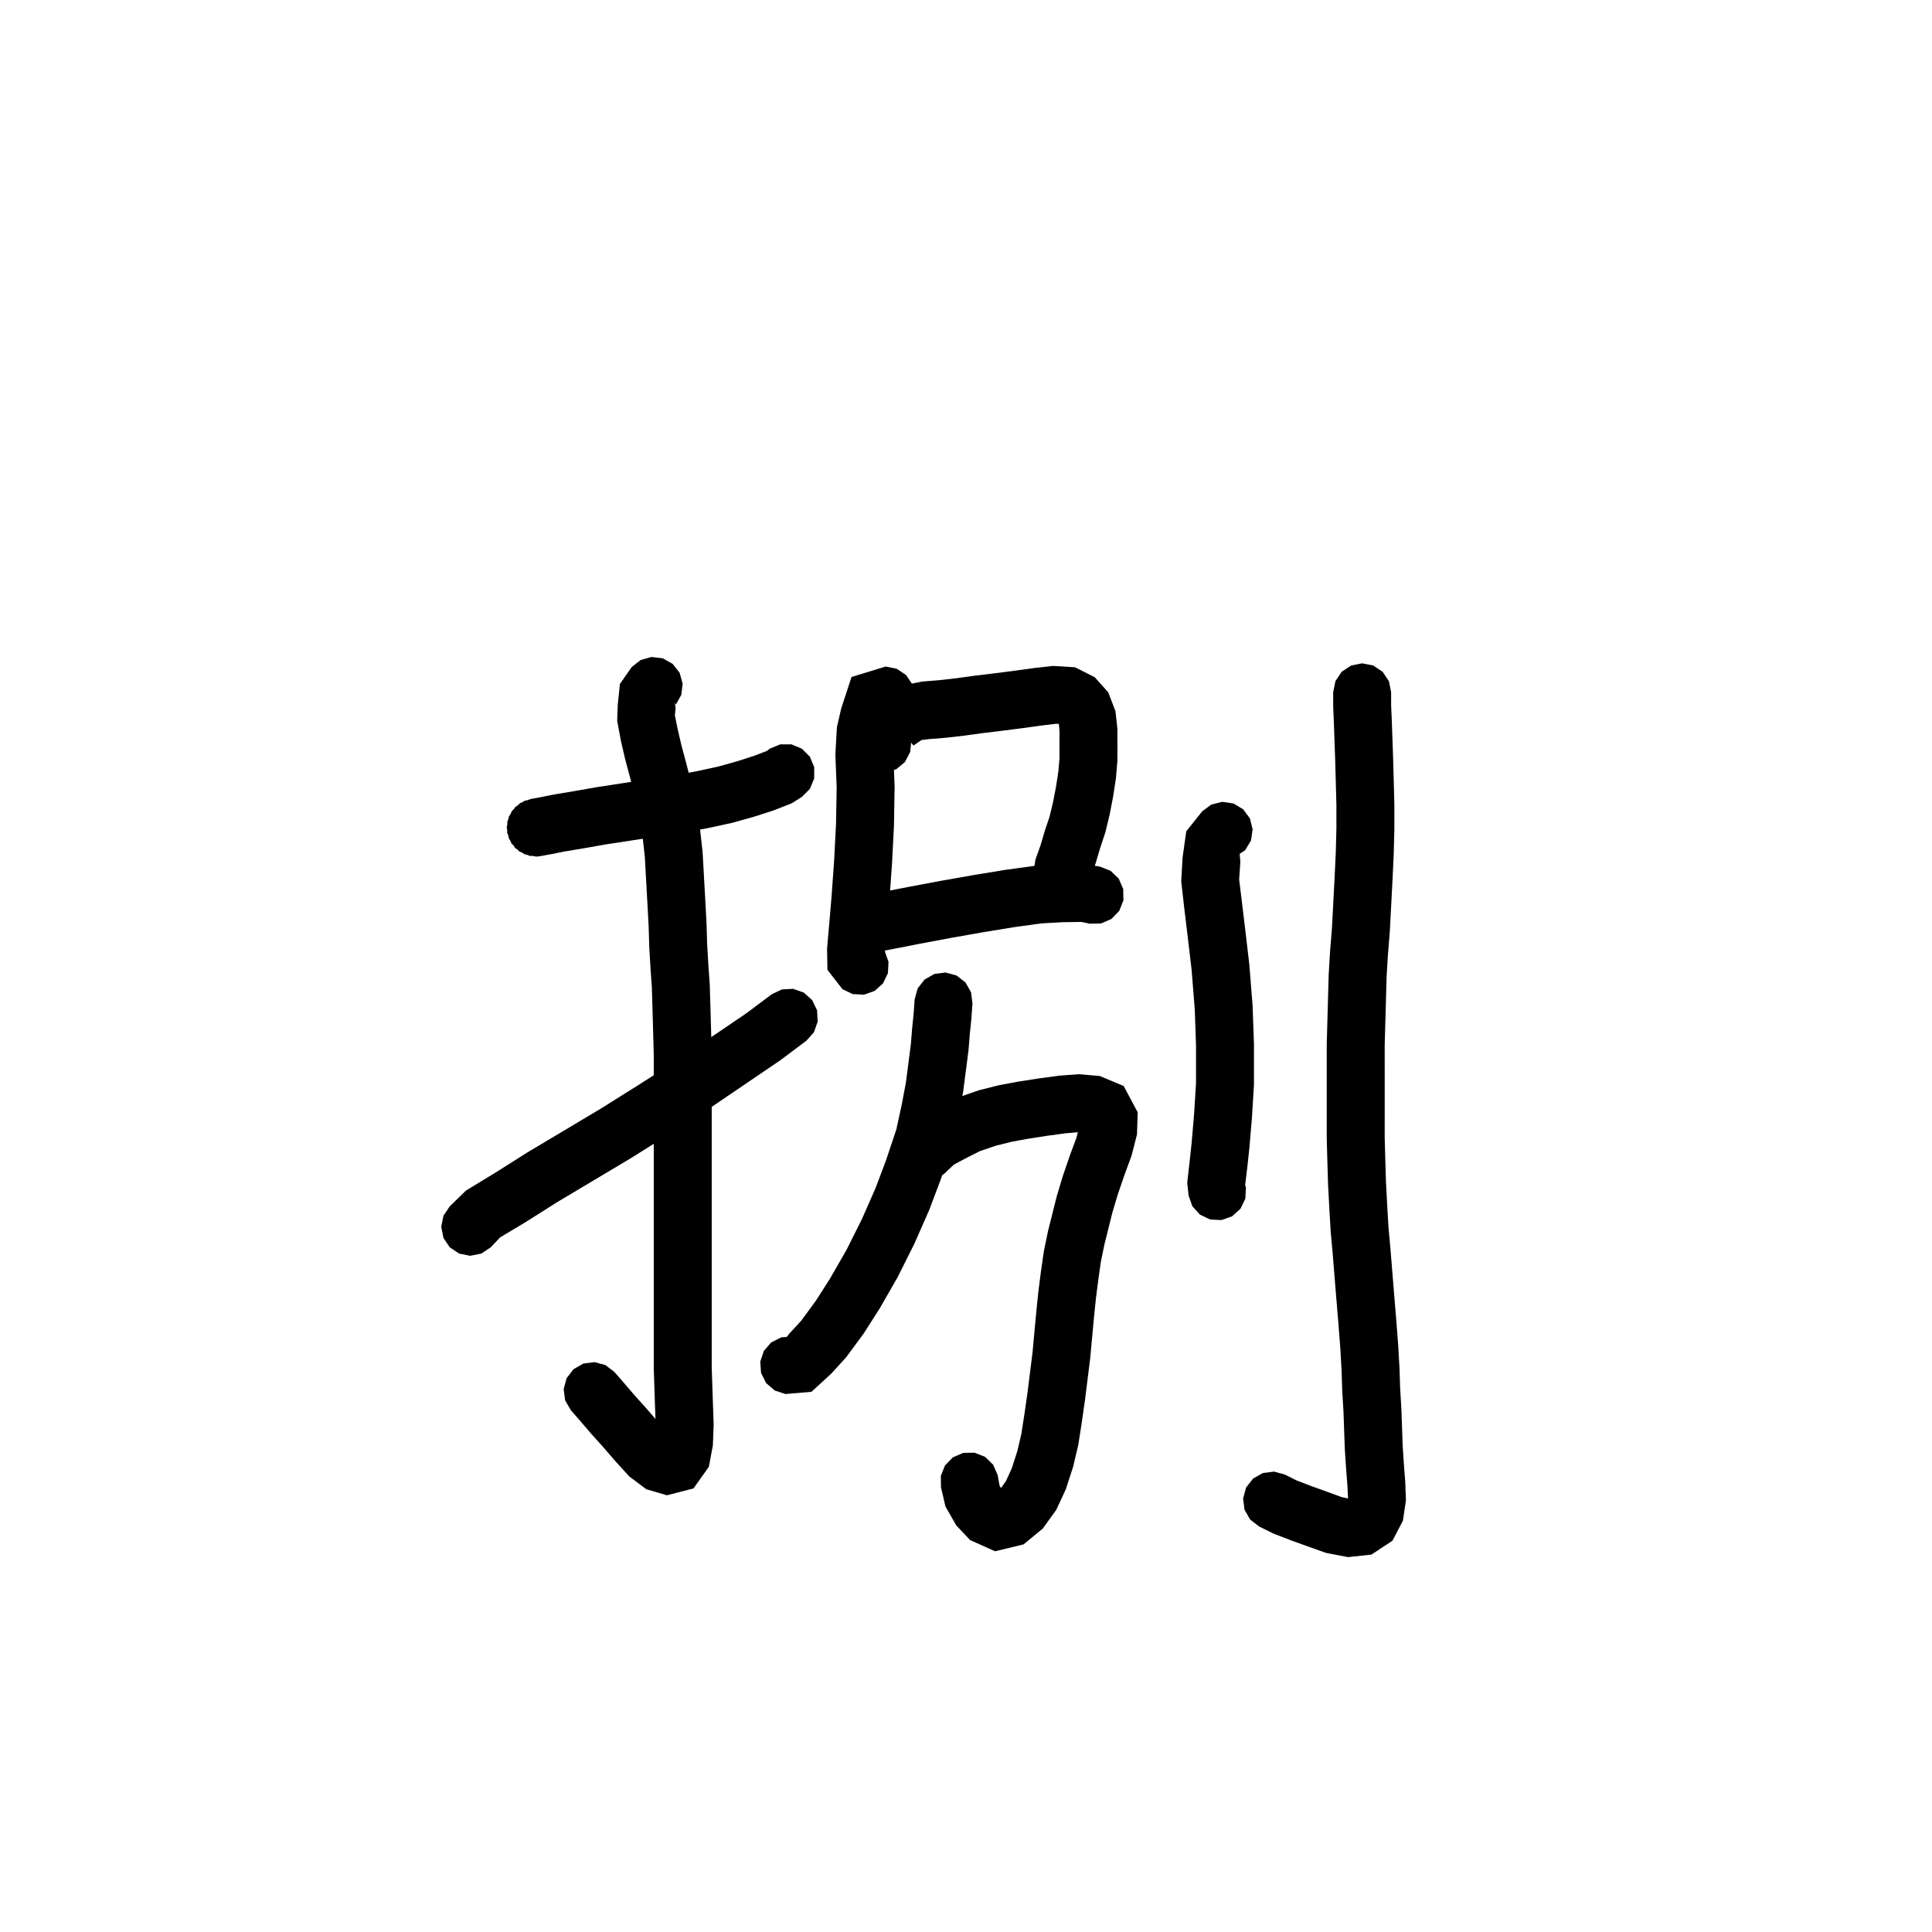
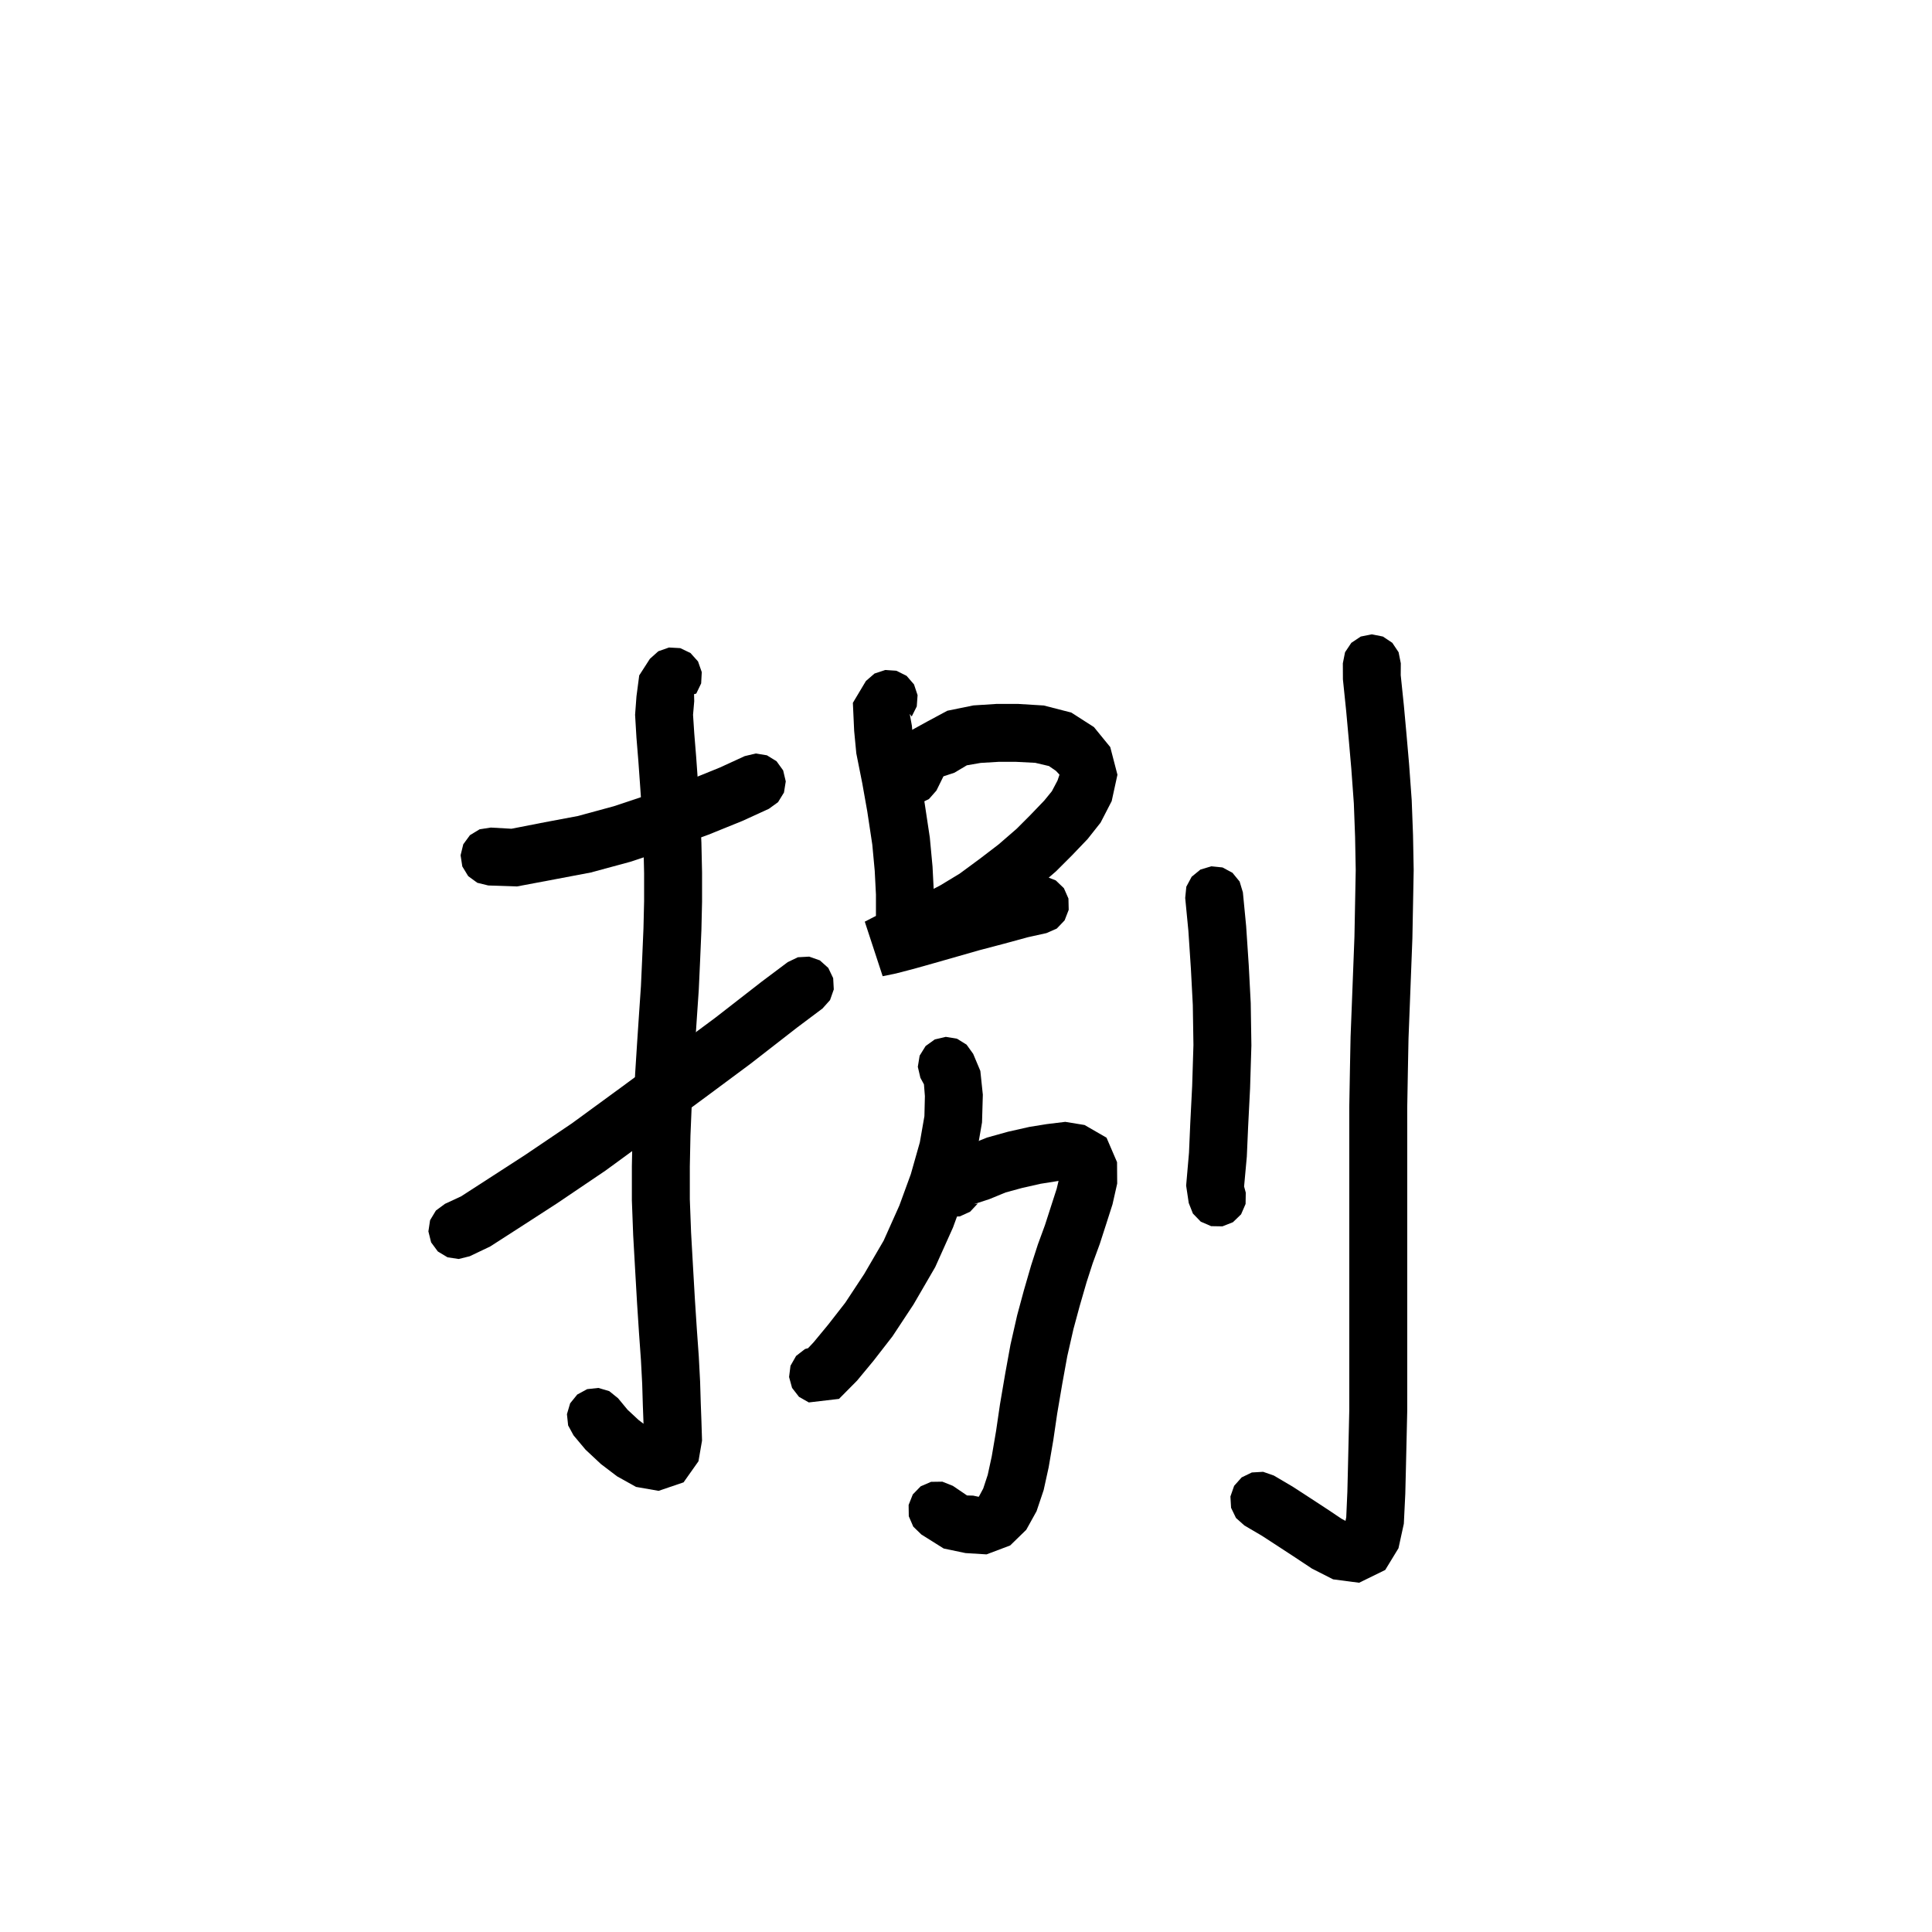
<svg xmlns="http://www.w3.org/2000/svg" viewBox="0 0 300 300" width="300" height="300">
-   <path d="M 83.516 124 L 83.182 124 L 81.46 124.343 L 80 125.318 L 79.025 126.778 L 78.682 128.5 L 79.025 130.222 L 80 131.682 L 81.46 132.657 L 83.182 133 L 83.516 133 L 85.238 132.657 L 86.698 131.682 L 87.673 130.222 L 88.016 128.5 L 87.673 126.778 L 86.698 125.318 L 85.238 124.343 Z M 83.995 132.926 L 85.667 132.619 L 87.613 132.229 L 90.578 131.735 L 93.946 131.14 L 97.8 130.548 L 101.691 129.949 L 105.746 129.34 L 109.787 128.615 L 113.692 127.769 L 117.109 126.81 L 120.112 125.844 L 122.932 124.738 L 124.512 123.744 L 125.755 122.504 L 126.428 120.883 L 126.43 119.127 L 125.76 117.504 L 124.52 116.261 L 122.898 115.587 L 121.142 115.586 L 119.519 116.256 L 119.1 116.595 L 117.119 117.356 L 114.523 118.19 L 111.539 119.031 L 108.044 119.785 L 104.285 120.46 L 100.34 121.051 L 96.431 121.652 L 92.486 122.26 L 89.053 122.865 L 86.018 123.371 L 83.964 123.781 L 82.369 124.074 L 80.737 124.722 L 79.478 125.945 L 78.782 127.557 L 78.756 129.313 L 79.404 130.945 L 80.627 132.204 L 82.24 132.9 Z" fill="black" fill-rule="nonzero" />
-   <path d="M 98.099 103.571 L 96.26 106.204 L 95.922 109.466 L 95.834 111.907 L 96.413 115.031 L 97.05 117.791 L 97.863 120.842 L 98.634 123.827 L 99.295 126.942 L 99.757 129.708 L 100.131 133.074 L 100.323 136.55 L 100.522 140.146 L 100.72 143.793 L 100.82 147.101 L 101.025 150.59 L 101.221 153.317 L 101.318 156.63 L 101.417 160.123 L 101.516 163.862 L 101.516 167.3 L 101.516 171.1 L 101.516 174 L 101.516 177.3 L 101.516 180.6 L 101.516 183.8 L 101.516 187 L 101.516 190.4 L 101.516 193 L 101.516 195.6 L 101.516 198.3 L 101.516 201 L 101.516 203.8 L 101.516 206.8 L 101.516 209.6 L 101.516 212.478 L 101.618 215.55 L 101.718 218.555 L 101.816 221.2 L 101.737 223.561 L 101.559 224.841 L 102.346 223.877 L 104.274 223.214 L 104.679 223.354 L 103.905 222.728 L 102.288 220.92 L 100.392 218.725 L 98.597 216.731 L 96.586 214.39 L 95.402 213.037 L 94.01 211.966 L 92.315 211.51 L 90.574 211.737 L 89.052 212.613 L 87.982 214.005 L 87.526 215.701 L 87.753 217.442 L 88.629 218.963 L 89.779 220.277 L 91.834 222.669 L 93.639 224.675 L 95.544 226.88 L 97.726 229.272 L 100.352 231.246 L 103.557 232.186 L 107.685 231.123 L 110.072 227.759 L 110.694 224.439 L 110.816 221.2 L 110.713 218.245 L 110.613 215.25 L 110.515 212.322 L 110.516 209.6 L 110.516 206.8 L 110.516 203.8 L 110.516 201 L 110.516 198.3 L 110.516 195.6 L 110.516 193 L 110.516 190.4 L 110.516 187 L 110.516 183.8 L 110.516 180.6 L 110.516 177.3 L 110.516 174 L 110.516 171.1 L 110.516 167.3 L 110.515 163.738 L 110.414 159.877 L 110.314 156.37 L 110.21 152.883 L 110.006 150.01 L 109.811 146.699 L 109.712 143.407 L 109.509 139.654 L 109.309 136.05 L 109.1 132.326 L 108.674 128.492 L 108.136 125.258 L 107.397 121.773 L 106.568 118.558 L 105.781 115.609 L 105.218 113.169 L 104.797 111.093 L 104.91 109.934 L 104.771 109.13 L 104.932 109.429 L 105.793 107.898 L 106.002 106.155 L 105.529 104.464 L 104.444 103.083 L 102.914 102.223 L 101.17 102.013 L 99.48 102.487 Z" fill="black" fill-rule="nonzero" />
-   <path d="M 76.198 193.682 L 77.669 192.134 L 81.686 189.725 L 86.57 186.635 L 91.721 183.565 L 97.963 179.839 L 103.926 176.1 L 110.389 171.959 L 115.444 168.522 L 121.117 164.672 L 125.216 161.6 L 126.388 160.293 L 126.97 158.636 L 126.875 156.883 L 126.116 155.3 L 124.808 154.128 L 123.152 153.545 L 121.399 153.641 L 119.816 154.4 L 115.915 157.328 L 110.387 161.078 L 105.442 164.441 L 99.106 168.5 L 93.268 172.161 L 87.11 175.835 L 81.861 178.965 L 76.946 182.075 L 72.362 184.866 L 69.834 187.318 L 68.858 188.778 L 68.516 190.5 L 68.858 192.222 L 69.834 193.682 L 71.294 194.657 L 73.016 195 L 74.738 194.657 Z" fill="black" fill-rule="nonzero" />
-   <path d="M 137.516 103.5 L 132.225 105.119 L 130.63 109.99 L 129.953 112.924 L 129.716 117.2 L 129.916 122.241 L 129.818 127.946 L 129.524 133.624 L 129.129 139.152 L 128.732 143.813 L 128.426 147.289 L 128.483 150.591 L 130.816 153.6 L 132.399 154.359 L 134.152 154.455 L 135.808 153.872 L 137.116 152.7 L 137.875 151.117 L 137.97 149.364 L 137.388 147.707 L 136.216 146.4 L 137.215 148.409 L 137.405 147.911 L 137.699 144.587 L 138.102 139.848 L 138.507 134.176 L 138.813 128.254 L 138.915 122.159 L 138.716 117.2 L 138.879 114.076 L 139.401 112.01 L 139.139 110.881 L 137.516 112.5 L 139.238 112.157 L 140.698 111.182 L 141.673 109.722 L 142.016 108 L 141.673 106.278 L 140.698 104.818 L 139.238 103.843 Z" fill="black" fill-rule="nonzero" />
-   <path d="M 141.333 116.77 L 141.484 115.319 L 141.843 115.766 L 143.096 114.913 L 144.285 114.764 L 146.646 114.579 L 149.474 114.265 L 152.392 113.863 L 155.674 113.465 L 158.81 113.061 L 161.684 112.664 L 163.903 112.396 L 164.913 112.387 L 164.442 112.244 L 164.344 112.094 L 164.423 112.376 L 164.521 113.614 L 164.516 115.6 L 164.52 117.709 L 164.348 119.764 L 163.982 122.133 L 163.517 124.551 L 162.989 126.764 L 162.223 129.051 L 161.571 131.272 L 160.778 133.486 L 160.521 135.223 L 160.949 136.926 L 161.996 138.336 L 163.502 139.238 L 165.239 139.494 L 166.942 139.067 L 168.352 138.02 L 169.253 136.514 L 170.127 134.062 L 170.809 131.749 L 171.642 129.236 L 172.314 126.449 L 172.85 123.667 L 173.284 120.836 L 173.512 118.091 L 173.516 115.6 L 173.511 113.186 L 173.208 110.424 L 172.087 107.506 L 169.989 105.156 L 166.918 103.613 L 163.528 103.404 L 160.547 103.736 L 157.621 104.139 L 154.557 104.535 L 151.24 104.937 L 148.357 105.335 L 145.785 105.621 L 143.146 105.836 L 139.936 106.487 L 137.589 107.834 L 134.214 110.014 L 132.698 114.23 L 132.541 115.979 L 133.065 117.655 L 134.19 119.003 L 135.746 119.817 L 137.495 119.974 L 139.17 119.451 L 140.518 118.325 Z" fill="black" fill-rule="nonzero" />
-   <path d="M 134.607 139.634 L 134.204 148.124 L 136.216 147.828 L 138.873 147.318 L 142.96 146.52 L 147.721 145.627 L 152.77 144.736 L 157.585 143.95 L 161.763 143.378 L 165.068 143.197 L 167.918 143.159 L 169.211 143.427 L 170.966 143.398 L 172.577 142.7 L 173.798 141.438 L 174.443 139.805 L 174.414 138.049 L 173.715 136.439 L 172.454 135.218 L 170.821 134.573 L 168.447 134.174 L 164.763 134.203 L 160.868 134.422 L 156.246 135.05 L 151.261 135.864 L 146.111 136.773 L 141.271 137.68 L 137.158 138.482 L 134.616 138.972 L 131.494 139.542 L 132.424 148.366 L 134.178 148.451 L 135.831 147.859 L 137.131 146.679 L 137.881 145.091 L 137.967 143.338 L 137.374 141.685 L 136.195 140.384 Z" fill="black" fill-rule="nonzero" />
-   <path d="M 142.027 155.179 L 141.866 157.444 L 141.634 159.693 L 141.441 162.121 L 141.053 165.124 L 140.673 168.081 L 140.007 171.596 L 139.185 175.376 L 137.574 180.198 L 135.953 184.491 L 133.843 189.286 L 131.45 194.074 L 128.861 198.578 L 126.704 201.955 L 124.414 205.074 L 122.558 207.095 L 121.694 208.216 L 123.074 207.535 L 121.323 207.661 L 119.753 208.448 L 118.604 209.776 L 118.05 211.442 L 118.177 213.193 L 118.964 214.763 L 120.291 215.912 L 121.957 216.465 L 126.004 216.117 L 129.073 213.305 L 131.418 210.726 L 134.127 207.045 L 136.57 203.222 L 139.382 198.326 L 141.988 193.114 L 144.278 187.909 L 146.057 183.202 L 147.846 177.824 L 148.824 173.404 L 149.558 169.519 L 149.979 166.276 L 150.39 163.079 L 150.597 160.507 L 150.832 158.223 L 151.004 155.821 L 150.785 154.079 L 149.916 152.553 L 148.53 151.476 L 146.836 151.011 L 145.094 151.23 L 143.568 152.099 L 142.491 153.486 Z" fill="black" fill-rule="nonzero" />
-   <path d="M 146.556 182.317 L 148.123 180.834 L 150.104 179.786 L 152.141 178.756 L 154.602 177.912 L 157.075 177.297 L 159.568 176.837 L 162.662 176.353 L 165.504 175.973 L 167.516 175.8 L 169.054 175.917 L 168.75 175.569 L 167.766 174.074 L 167.679 174.645 L 167.123 176.749 L 166.176 179.291 L 165.033 182.618 L 164.078 185.803 L 163.35 188.709 L 162.727 191.206 L 162.083 194.322 L 161.656 197.295 L 161.246 200.479 L 160.937 203.459 L 160.635 206.686 L 160.341 209.918 L 159.95 213.042 L 159.556 216.201 L 159.065 219.636 L 158.598 222.645 L 157.981 225.292 L 157.117 227.98 L 156.214 229.958 L 155.302 231.255 L 154.494 231.986 L 155.323 231.918 L 156.196 232.062 L 155.742 231.536 L 155.221 230.731 L 154.916 229.057 L 154.22 227.445 L 152.96 226.222 L 151.328 225.574 L 149.573 225.6 L 147.961 226.296 L 146.738 227.555 L 146.09 229.187 L 146.116 230.943 L 146.81 233.935 L 148.489 236.864 L 150.635 239.138 L 154.508 240.882 L 158.937 239.814 L 161.929 237.345 L 164.018 234.442 L 165.514 231.22 L 166.65 227.708 L 167.434 224.355 L 167.966 220.964 L 168.476 217.399 L 168.881 214.158 L 169.29 210.882 L 169.597 207.514 L 169.894 204.34 L 170.185 201.521 L 170.575 198.505 L 170.948 195.878 L 171.505 193.194 L 172.081 190.891 L 172.754 188.197 L 173.598 185.382 L 174.655 182.309 L 175.708 179.451 L 176.552 176.155 L 176.665 172.726 L 174.482 168.631 L 170.777 167.083 L 167.516 166.8 L 164.528 167.027 L 161.369 167.447 L 158.064 167.963 L 155.156 168.503 L 152.03 169.288 L 148.69 170.444 L 145.928 171.814 L 142.908 173.499 L 140.475 175.683 L 139.437 177.099 L 139.02 178.805 L 139.287 180.54 L 140.198 182.041 L 141.615 183.079 L 143.32 183.496 L 145.055 183.228 Z" fill="black" fill-rule="nonzero" />
-   <path d="M 186.686 125.973 L 184.203 129.083 L 183.628 133.169 L 183.418 136.836 L 183.847 140.632 L 184.447 145.631 L 185.036 150.632 L 185.523 156.762 L 185.716 162.276 L 185.717 168.177 L 185.428 172.873 L 185.035 177.482 L 184.744 180.198 L 184.354 183.624 L 184.561 185.636 L 185.143 187.293 L 186.316 188.6 L 187.899 189.359 L 189.652 189.455 L 191.308 188.872 L 192.616 187.7 L 193.375 186.117 L 193.47 184.364 L 193.344 184.042 L 193.687 181.202 L 193.996 178.318 L 194.404 173.527 L 194.714 168.423 L 194.715 162.124 L 194.508 156.238 L 193.995 149.768 L 193.384 144.569 L 192.784 139.568 L 192.414 136.564 L 192.603 133.831 L 192.495 132.584 L 193.345 132.027 L 194.25 130.522 L 194.511 128.786 L 194.086 127.082 L 193.043 125.67 L 191.538 124.765 L 189.802 124.505 L 188.098 124.929 Z" fill="black" fill-rule="nonzero" />
-   <path d="M 207.016 107.5 L 207.017 109.769 L 207.119 112.075 L 207.218 114.958 L 207.318 117.741 L 207.417 121.323 L 207.516 124.96 L 207.516 128.642 L 207.419 132.433 L 207.221 136.575 L 207.022 140.363 L 206.826 144.101 L 206.527 147.784 L 206.32 151.305 L 206.217 154.873 L 206.117 158.475 L 206.016 162.141 L 206.016 166.2 L 206.016 169.8 L 206.016 173.3 L 206.016 176.863 L 206.118 180.53 L 206.22 183.89 L 206.423 187.75 L 206.628 191.235 L 206.932 194.584 L 207.23 198.264 L 207.531 201.969 L 207.83 205.559 L 208.126 209.403 L 208.32 212.804 L 208.42 215.907 L 208.621 219.314 L 208.718 222.158 L 208.822 225.032 L 209.027 228.121 L 209.224 230.67 L 209.32 232.6 L 209.189 233.664 L 209.41 233.359 L 210.273 232.805 L 209.915 232.81 L 208.329 232.467 L 206.14 231.666 L 203.687 230.783 L 201.31 229.873 L 199.528 228.975 L 197.835 228.511 L 196.093 228.731 L 194.567 229.6 L 193.491 230.988 L 193.027 232.681 L 193.247 234.423 L 194.116 235.948 L 195.503 237.025 L 197.721 238.127 L 200.545 239.217 L 203.091 240.134 L 205.902 241.133 L 209.316 241.79 L 212.958 241.395 L 216.221 239.241 L 217.842 236.136 L 218.311 233 L 218.208 230.13 L 218.004 227.479 L 217.81 224.568 L 217.713 221.842 L 217.611 218.886 L 217.411 215.493 L 217.311 212.396 L 217.105 208.797 L 216.801 204.841 L 216.5 201.231 L 216.201 197.536 L 215.899 193.816 L 215.603 190.565 L 215.409 187.25 L 215.212 183.51 L 215.114 180.27 L 215.015 176.737 L 215.016 173.3 L 215.016 169.8 L 215.016 166.2 L 215.015 162.259 L 215.114 158.725 L 215.214 155.127 L 215.311 151.695 L 215.505 148.416 L 215.806 144.699 L 216.009 140.837 L 216.21 137.025 L 216.413 132.767 L 216.515 128.758 L 216.515 124.84 L 216.414 121.077 L 216.313 117.459 L 216.213 114.642 L 216.112 111.725 L 216.014 109.564 L 216.016 107.5 L 215.673 105.778 L 214.698 104.318 L 213.238 103.343 L 211.516 103 L 209.794 103.343 L 208.334 104.318 L 207.358 105.778 Z" fill="black" fill-rule="nonzero" />
+   <path d="M 75.82 137.496 L 80.278 137.646 L 86.256 136.521 L 91.733 135.483 L 97.919 133.807 L 104.093 131.751 L 110.022 129.603 L 115.288 127.469 L 119.391 125.591 L 120.813 124.562 L 121.734 123.067 L 122.013 121.333 L 121.606 119.625 L 120.578 118.202 L 119.082 117.282 L 117.349 117.003 L 115.641 117.409 L 111.743 119.197 L 106.809 121.197 L 101.139 123.249 L 95.313 125.193 L 89.698 126.717 L 84.575 127.679 L 79.42 128.687 L 76.211 128.504 L 74.476 128.772 L 72.975 129.683 L 71.937 131.099 L 71.52 132.805 L 71.787 134.54 L 72.698 136.041 L 74.115 137.079 Z" fill="black" fill-rule="nonzero" />
+   <path d="M 100.916 102.3 L 99.259 104.874 L 98.832 108.116 L 98.616 111 L 98.827 114.525 L 99.129 118.241 L 99.427 122.413 L 99.723 126.752 L 99.918 131.15 L 100.016 135.55 L 100.016 139.949 L 99.918 144.15 L 99.72 148.802 L 99.523 153.145 L 99.226 157.497 L 98.925 162.007 L 98.622 166.753 L 98.42 171.205 L 98.218 176.061 L 98.116 181.055 L 98.116 186.386 L 98.321 191.812 L 98.623 197.157 L 98.924 202.375 L 99.226 207.006 L 99.524 211.181 L 99.72 214.89 L 99.818 218.15 L 99.919 220.864 L 100.02 223.309 L 99.975 223.895 L 100.688 223.021 L 101.966 222.502 L 102.068 222.514 L 100.812 221.756 L 99.124 220.466 L 97.447 218.903 L 95.973 217.119 L 94.607 216.016 L 92.923 215.518 L 91.177 215.704 L 89.635 216.543 L 88.531 217.909 L 88.034 219.593 L 88.219 221.339 L 89.059 222.881 L 90.918 225.097 L 93.308 227.334 L 95.819 229.244 L 98.763 230.886 L 102.266 231.498 L 106.143 230.179 L 108.457 226.905 L 109.012 223.691 L 108.913 220.536 L 108.813 217.85 L 108.712 214.51 L 108.507 210.619 L 108.205 206.394 L 107.907 201.825 L 107.608 196.643 L 107.311 191.388 L 107.115 186.214 L 107.115 181.145 L 107.213 176.339 L 107.411 171.595 L 107.609 167.247 L 107.906 162.593 L 108.205 158.103 L 108.508 153.655 L 108.711 149.198 L 108.913 144.45 L 109.015 140.051 L 109.015 135.45 L 108.913 130.85 L 108.709 126.248 L 108.405 121.787 L 108.103 117.559 L 107.804 113.875 L 107.616 111 L 107.799 108.884 L 107.772 107.793 L 108.116 107.7 L 108.875 106.117 L 108.97 104.364 L 108.388 102.707 L 107.216 101.4 L 105.632 100.641 L 103.879 100.545 L 102.223 101.128 Z" fill="black" fill-rule="nonzero" />
+   <path d="M 72.932 195.072 L 76.113 193.555 L 81.357 190.18 L 86.505 186.849 L 94.006 181.78 L 101.879 176.027 L 109.892 170.118 L 116.54 165.181 L 123.756 159.569 L 127.716 156.6 L 128.888 155.293 L 129.47 153.636 L 129.375 151.883 L 128.616 150.3 L 127.308 149.128 L 125.652 148.545 L 123.899 148.641 L 122.316 149.4 L 118.275 152.431 L 111.091 158.019 L 104.539 162.882 L 96.552 168.773 L 88.825 174.42 L 81.526 179.351 L 76.474 182.62 L 71.585 185.778 L 69.1 186.928 L 67.687 187.972 L 66.782 189.476 L 66.521 191.212 L 66.944 192.916 L 67.987 194.328 L 69.491 195.234 L 71.228 195.495 Z" fill="black" fill-rule="nonzero" />
+   <path d="M 134.464 105.737 L 132.433 109.136 L 132.634 113.503 L 132.969 116.993 L 133.894 121.635 L 134.674 126.025 L 135.45 131.158 L 135.828 135.228 L 136.017 138.918 L 136.016 142.5 L 136.016 144 L 136.358 145.722 L 137.334 147.182 L 138.794 148.157 L 140.516 148.5 L 142.238 148.157 L 143.698 147.182 L 144.673 145.722 L 145.016 144 L 145.016 142.5 L 145.014 138.682 L 144.804 134.572 L 144.381 130.042 L 143.557 124.575 L 142.737 119.965 L 141.862 115.607 L 141.598 112.697 L 141.265 110.864 L 141.568 111.263 L 142.355 109.693 L 142.481 107.942 L 141.927 106.276 L 140.778 104.948 L 139.209 104.161 L 137.457 104.035 L 135.791 104.588 Z" fill="black" fill-rule="nonzero" />
+   <path d="M 145.41 122.755 L 146.496 120.55 L 148.189 119.994 L 150.129 118.838 L 152.282 118.464 L 155.061 118.298 L 157.777 118.298 L 160.751 118.451 L 162.88 118.952 L 163.965 119.698 L 164.431 120.192 L 164.516 120.3 L 164.209 121.202 L 163.333 122.862 L 162.148 124.315 L 160 126.552 L 157.861 128.696 L 155.069 131.115 L 152.216 133.3 L 149.007 135.664 L 146.012 137.476 L 142.268 139.443 L 138.894 140.885 L 136.185 142.135 L 134.282 143.115 L 137.061 151.587 L 139.107 151.166 L 141.893 150.443 L 145.143 149.529 L 148.652 148.527 L 152.105 147.54 L 155.879 146.547 L 159.607 145.532 L 162.492 144.893 L 164.099 144.185 L 165.312 142.916 L 165.948 141.279 L 165.908 139.524 L 165.201 137.917 L 163.932 136.704 L 162.295 136.068 L 160.539 136.107 L 157.424 136.801 L 153.553 137.853 L 149.727 138.86 L 146.179 139.873 L 142.688 140.871 L 139.538 141.757 L 136.924 142.434 L 136.37 142.613 L 139.149 150.685 L 140.046 150.265 L 142.537 149.115 L 146.163 147.557 L 150.419 145.324 L 154.025 143.136 L 157.616 140.5 L 160.762 138.085 L 163.97 135.304 L 166.432 132.848 L 168.883 130.285 L 170.898 127.738 L 172.622 124.398 L 173.516 120.3 L 172.4 116.008 L 169.866 112.902 L 166.352 110.648 L 162.08 109.549 L 158.054 109.302 L 154.771 109.302 L 151.149 109.536 L 147.102 110.362 L 144.043 112.006 L 140.202 114.117 L 137.621 118.245 L 137.055 119.907 L 137.168 121.659 L 137.942 123.235 L 139.261 124.394 L 140.923 124.961 L 142.675 124.848 L 144.251 124.073 Z" fill="black" fill-rule="nonzero" />
+   <path d="M 142.919 167.362 L 143.472 168.38 L 143.617 170.216 L 143.542 173.315 L 142.832 177.382 L 141.434 182.314 L 139.651 187.196 L 137.212 192.645 L 134.187 197.835 L 131.248 202.293 L 128.602 205.689 L 126.355 208.408 L 124.753 210.115 L 128.439 209.231 L 126.697 209.011 L 125.003 209.475 L 123.616 210.552 L 122.747 212.077 L 122.527 213.819 L 122.991 215.512 L 124.067 216.9 L 125.593 217.769 L 130.278 217.219 L 133.077 214.392 L 135.63 211.311 L 138.583 207.507 L 141.844 202.565 L 145.219 196.755 L 147.981 190.604 L 149.997 185.086 L 151.599 179.418 L 152.489 174.285 L 152.614 169.984 L 152.226 166.287 L 151.112 163.638 L 150.088 162.212 L 148.596 161.287 L 146.863 161.003 L 145.154 161.403 L 143.728 162.428 L 142.802 163.92 L 142.518 165.653 Z" fill="black" fill-rule="nonzero" />
+   <path d="M 151.832 186.885 L 151.234 186.983 L 153.637 186.198 L 156.161 185.161 L 158.707 184.466 L 161.583 183.816 L 163.879 183.451 L 165.416 183.2 L 165.823 183.31 L 165.01 182.541 L 164.577 181.94 L 164.553 182.618 L 164.08 184.596 L 163.232 187.221 L 162.261 190.235 L 161.161 193.235 L 160.111 196.49 L 158.982 200.387 L 157.947 204.221 L 156.907 208.798 L 156.084 213.321 L 155.272 218.093 L 154.671 222.195 L 153.996 226.152 L 153.372 229.022 L 152.675 231.138 L 152.076 232.253 L 151.976 232.419 L 152.043 232.437 L 151.108 232.239 L 150.161 232.214 L 147.96 230.722 L 146.328 230.074 L 144.573 230.1 L 142.961 230.796 L 141.738 232.055 L 141.09 233.687 L 141.116 235.443 L 141.811 237.055 L 143.071 238.278 L 146.537 240.452 L 149.923 241.161 L 153.188 241.363 L 156.855 239.981 L 159.355 237.547 L 160.956 234.662 L 162.059 231.378 L 162.835 227.848 L 163.56 223.605 L 164.16 219.507 L 164.948 214.879 L 165.724 210.602 L 166.684 206.379 L 167.649 202.813 L 168.721 199.11 L 169.671 196.165 L 170.771 193.165 L 171.799 189.979 L 172.751 187.004 L 173.478 183.782 L 173.454 180.46 L 171.821 176.659 L 168.409 174.69 L 165.416 174.2 L 162.553 174.549 L 159.848 174.984 L 156.524 175.734 L 153.27 176.639 L 150.394 177.802 L 146.464 179.351 L 144.2 182.115 L 143.577 183.757 L 143.631 185.512 L 144.352 187.113 L 145.631 188.316 L 147.272 188.938 L 149.027 188.885 L 150.628 188.164 Z" fill="black" fill-rule="nonzero" />
+   <path d="M 184.037 139.433 L 184.53 144.527 L 184.924 150.468 L 185.218 156.049 L 185.316 162.265 L 185.119 168.619 L 184.821 174.486 L 184.626 179 L 184.183 184.1 L 184.588 186.805 L 185.233 188.438 L 186.454 189.7 L 188.065 190.398 L 189.821 190.427 L 191.454 189.782 L 192.715 188.561 L 193.414 186.951 L 193.443 185.195 L 193.182 184.234 L 193.606 179.6 L 193.811 174.914 L 194.112 168.981 L 194.315 162.335 L 194.213 155.751 L 193.908 149.932 L 193.501 143.806 L 192.995 138.567 L 192.488 136.885 L 191.376 135.526 L 189.829 134.696 L 188.082 134.521 L 186.401 135.028 L 185.042 136.139 L 184.212 137.686 Z" fill="black" fill-rule="nonzero" />
+   <path d="M 208.516 103 L 208.527 105.487 L 209.037 110.437 L 209.433 114.798 L 209.83 119.355 L 210.223 124.75 L 210.417 129.927 L 210.516 135.1 L 210.416 140.314 L 210.317 145.47 L 210.119 150.627 L 209.919 155.825 L 209.718 160.968 L 209.616 166.117 L 209.516 171.858 L 209.516 177 L 209.516 181.5 L 209.516 186.1 L 209.516 190.5 L 209.516 194.3 L 209.516 198.3 L 209.516 202.6 L 209.516 206.6 L 209.516 210.6 L 209.516 214.6 L 209.516 218.949 L 209.417 223.297 L 209.317 227.593 L 209.218 231.639 L 209.044 235.596 L 208.676 237.392 L 208.734 237.418 L 209.99 236.831 L 210.023 236.76 L 208.308 235.827 L 206.094 234.344 L 203.473 232.63 L 200.715 230.839 L 197.797 229.121 L 196.139 228.543 L 194.386 228.644 L 192.805 229.408 L 191.637 230.718 L 191.059 232.376 L 191.16 234.129 L 191.923 235.71 L 193.234 236.879 L 195.983 238.494 L 198.558 240.17 L 201.137 241.856 L 203.724 243.573 L 207.008 245.24 L 211.041 245.769 L 215.098 243.782 L 217.156 240.408 L 217.987 236.604 L 218.213 231.961 L 218.314 227.807 L 218.414 223.503 L 218.515 219.051 L 218.516 214.6 L 218.516 210.6 L 218.516 206.6 L 218.516 202.6 L 218.516 198.3 L 218.516 194.3 L 218.516 190.5 L 218.516 186.1 L 218.516 181.5 L 218.516 177 L 218.515 171.942 L 218.615 166.283 L 218.714 161.232 L 218.912 156.175 L 219.112 150.973 L 219.314 145.73 L 219.415 140.486 L 219.516 135.1 L 219.414 129.673 L 219.209 124.25 L 218.802 118.645 L 218.398 114.002 L 217.994 109.563 L 217.504 104.846 L 217.516 103 L 217.173 101.278 L 216.198 99.818 L 214.738 98.843 L 213.016 98.5 L 211.294 98.843 L 209.834 99.818 L 208.858 101.278 Z" fill="black" fill-rule="nonzero" />
</svg>
